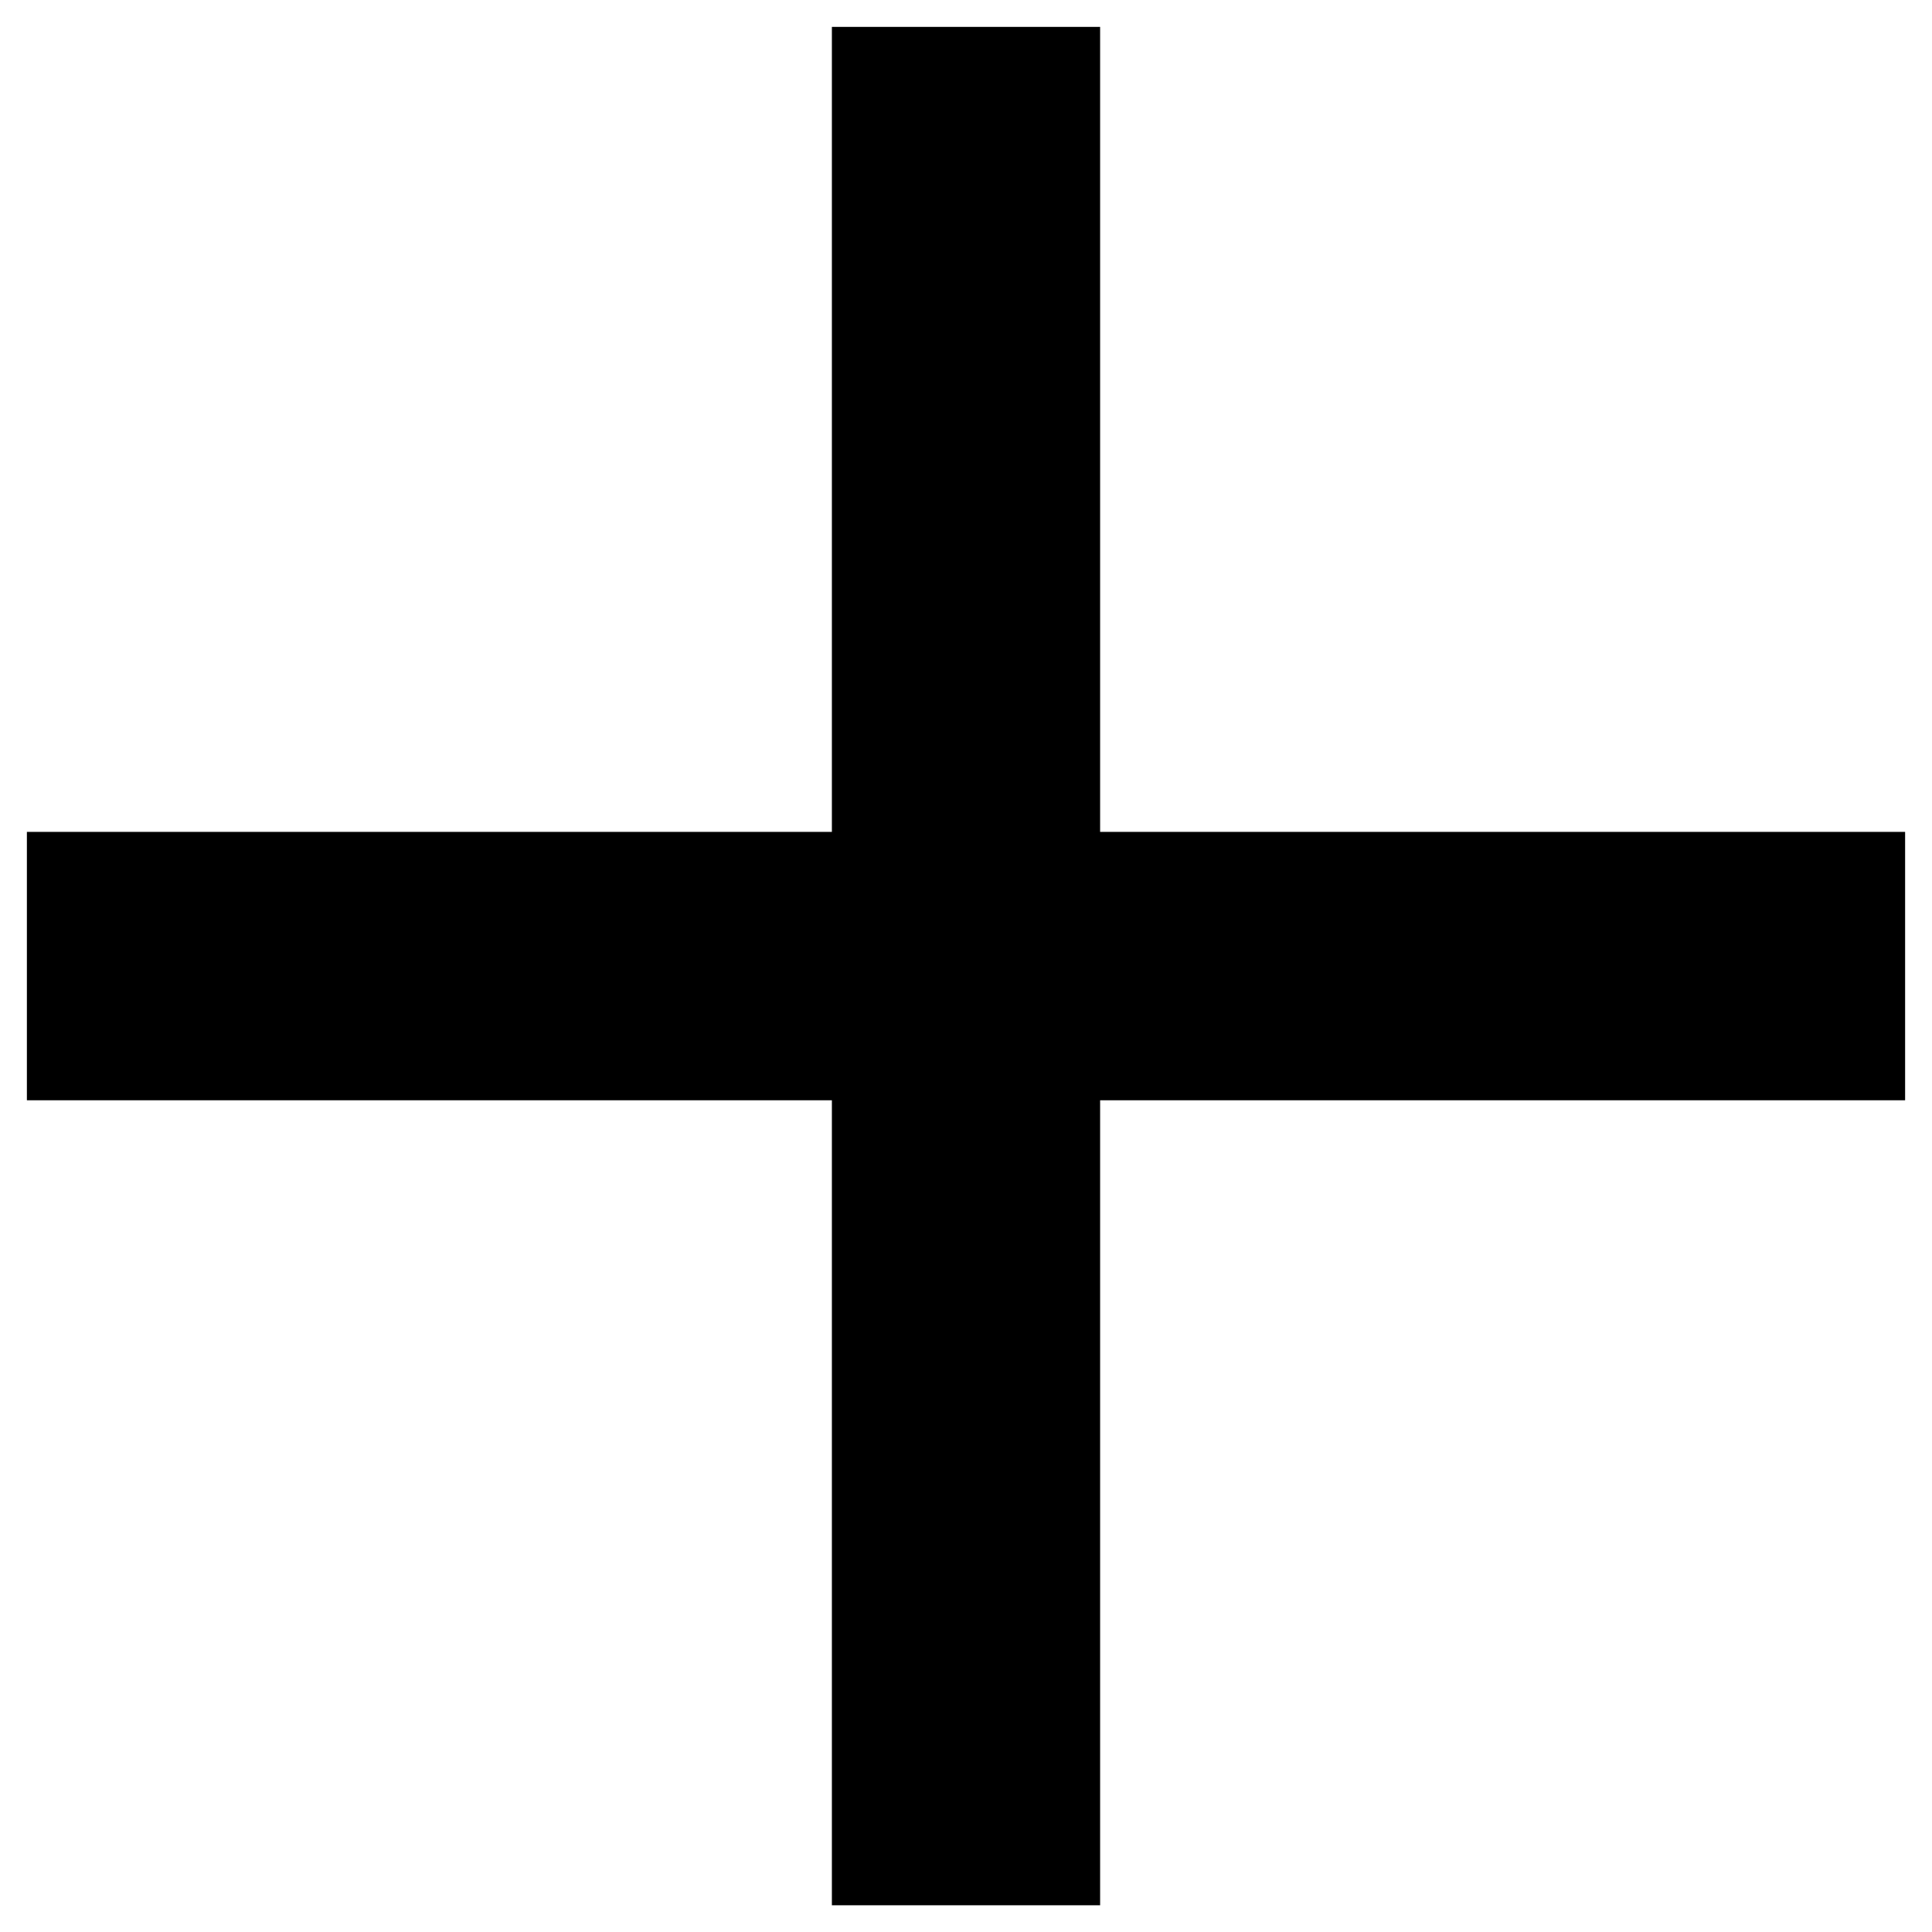
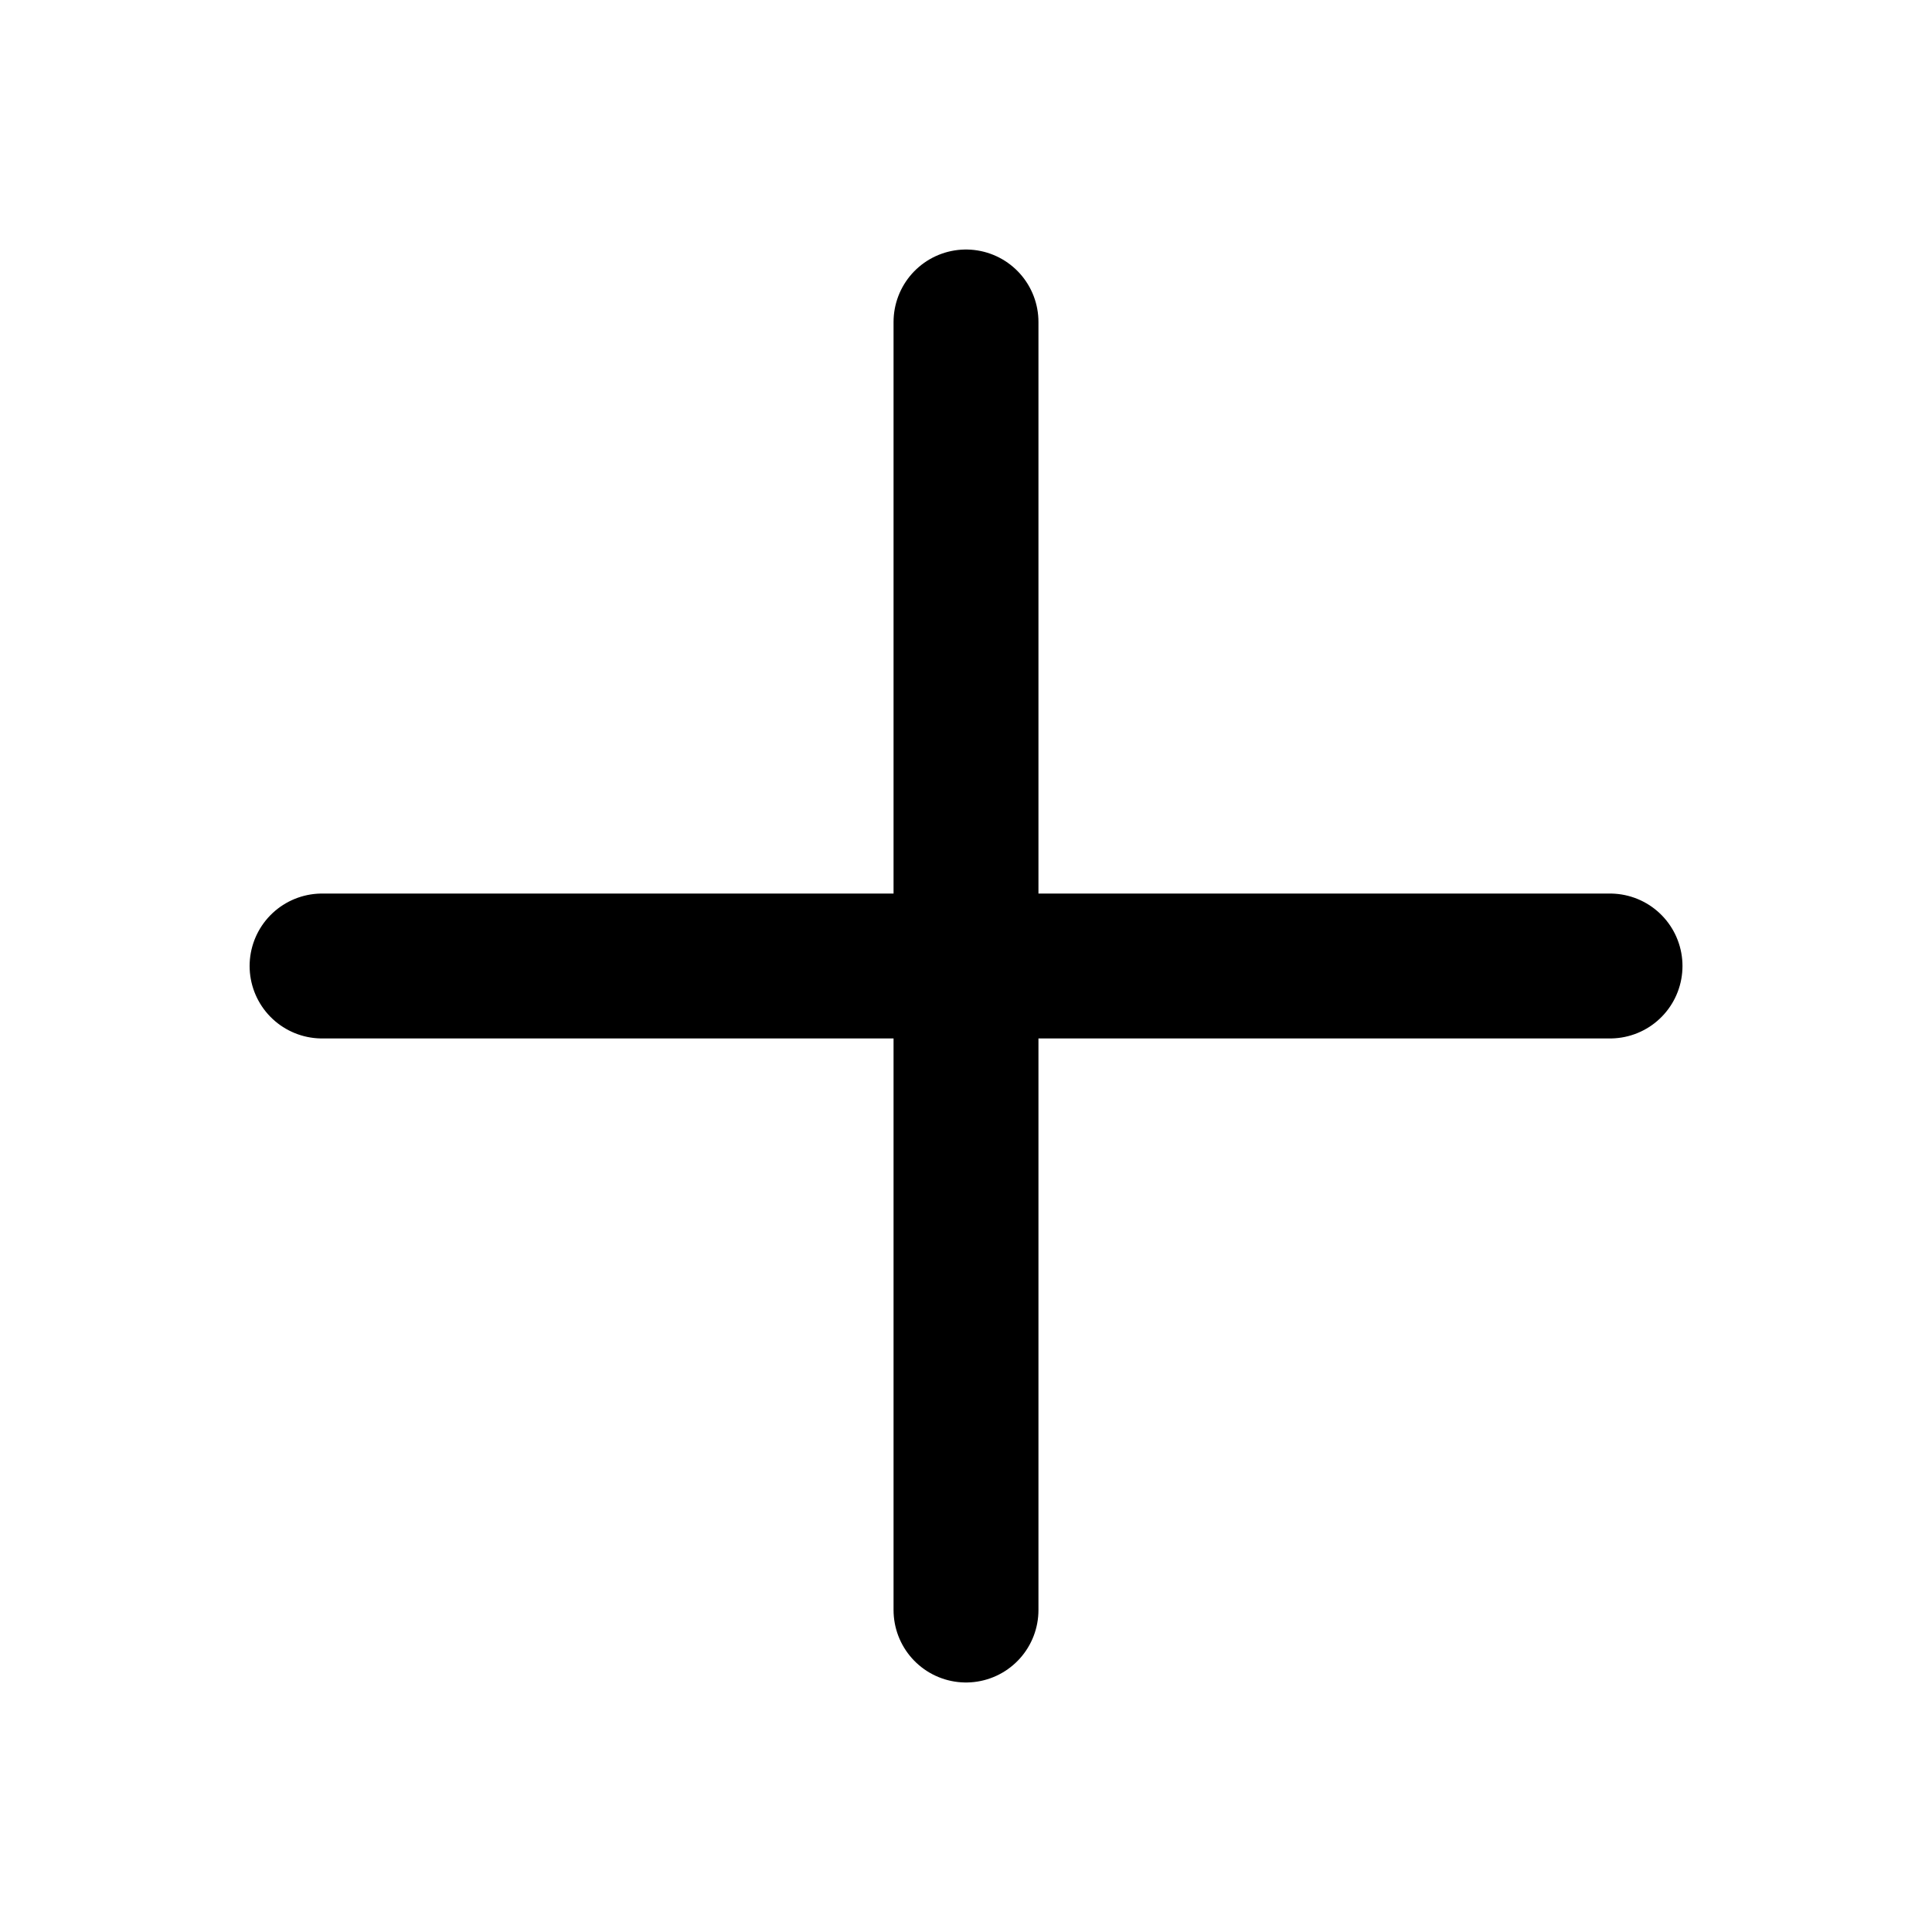
- <svg xmlns="http://www.w3.org/2000/svg" width="12" height="12" viewBox="0 0 12 12" fill="none">
-   <path d="M11.833 5.167H6.833V0.167H5.167V5.167H0.167V6.834H5.167V11.834H6.833V6.834H11.833V5.167Z" fill="currentColor" />
+ <svg xmlns="http://www.w3.org/2000/svg" width="20" height="20" viewBox="0 0 20 20" fill="none">
+   <path d="M10 3.333V16.667" stroke="currentColor" stroke-width="1.5" stroke-linecap="round" stroke-linejoin="round" />
+   <path d="M3.334 10H16.667" stroke="currentColor" stroke-width="1.5" stroke-linecap="round" stroke-linejoin="round" />
</svg>
